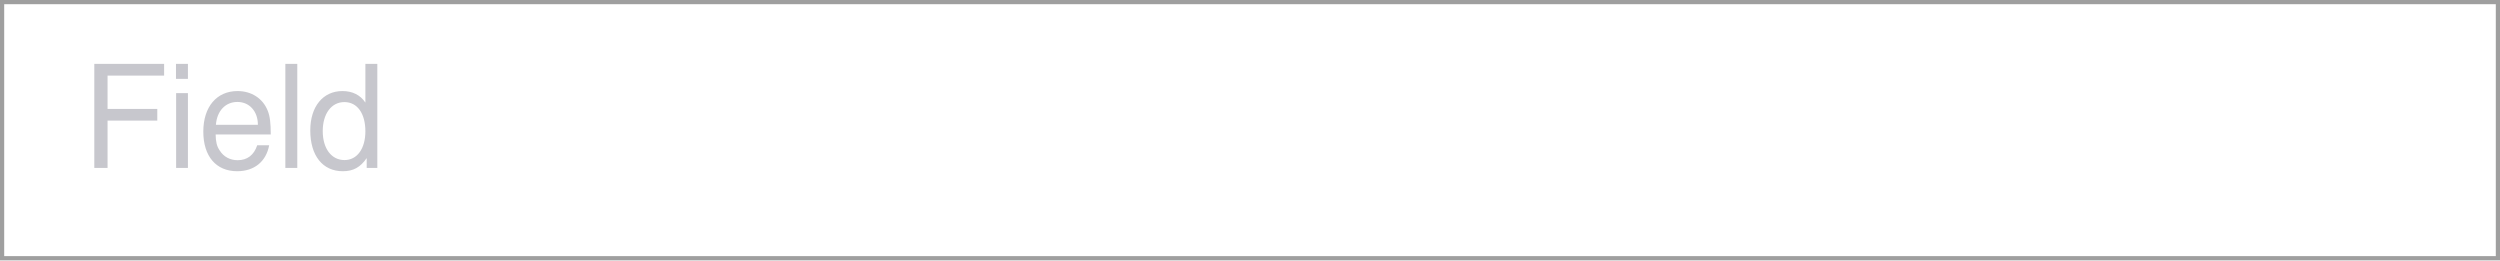
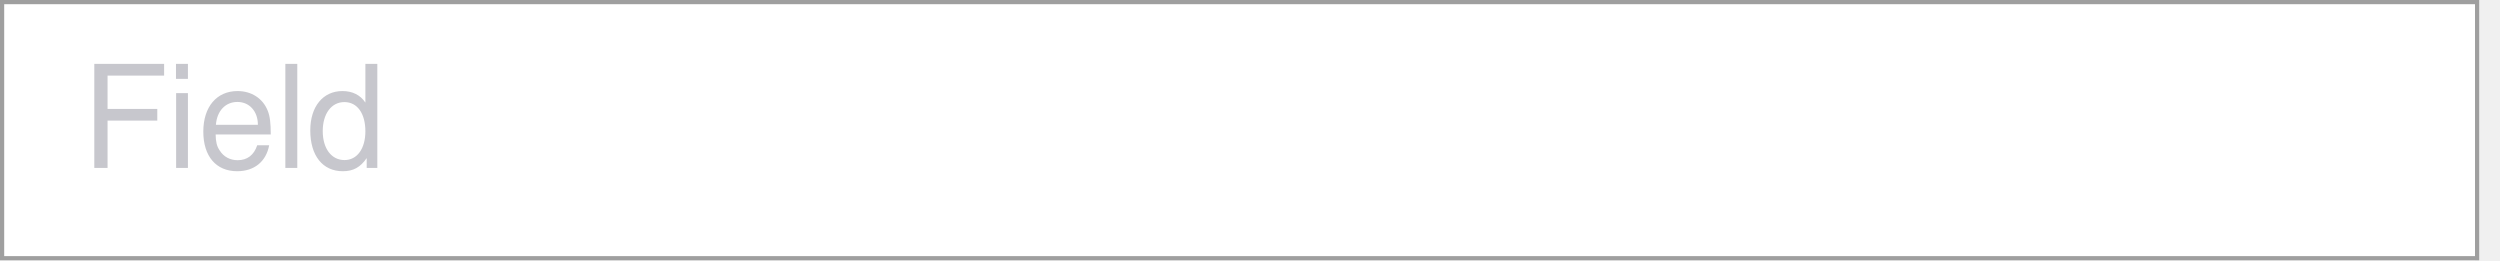
- <svg xmlns="http://www.w3.org/2000/svg" id="Layer_1" data-name="Layer 1" viewBox="0 0 297.72 31">
+ <svg xmlns="http://www.w3.org/2000/svg" id="widget-control-field" data-name="Layer 1" viewBox="0 0 297.72 31">
  <g id="field">
    <g id="Input_Box" data-name="Input Box">
-       <rect width="297.72" height="31" style="fill:#fff" />
-       <rect x="0.25" y="0.25" width="297.22" height="30.5" style="fill:none;stroke:#9f9f9f;stroke-miterlimit:10;stroke-width:0.5px" />
+       <rect width="99%" height="31" style="fill:#fff" />
+       <rect x="0.25" y="0.25" width="99%" height="30.5" style="fill:none;stroke:#9f9f9f;stroke-miterlimit:10;stroke-width:0.5px" />
    </g>
    <g id="Field-2" data-name="Field" style="isolation:isolate">
      <text class="widget-editable-text" transform="translate(9.7 20)" style="isolation:isolate;font-size:17px;fill:#c7c7cd;font-family:Helvetica, Helvetica;letter-spacing:-0.005em">Field</text>
    </g>
  </g>
</svg>
